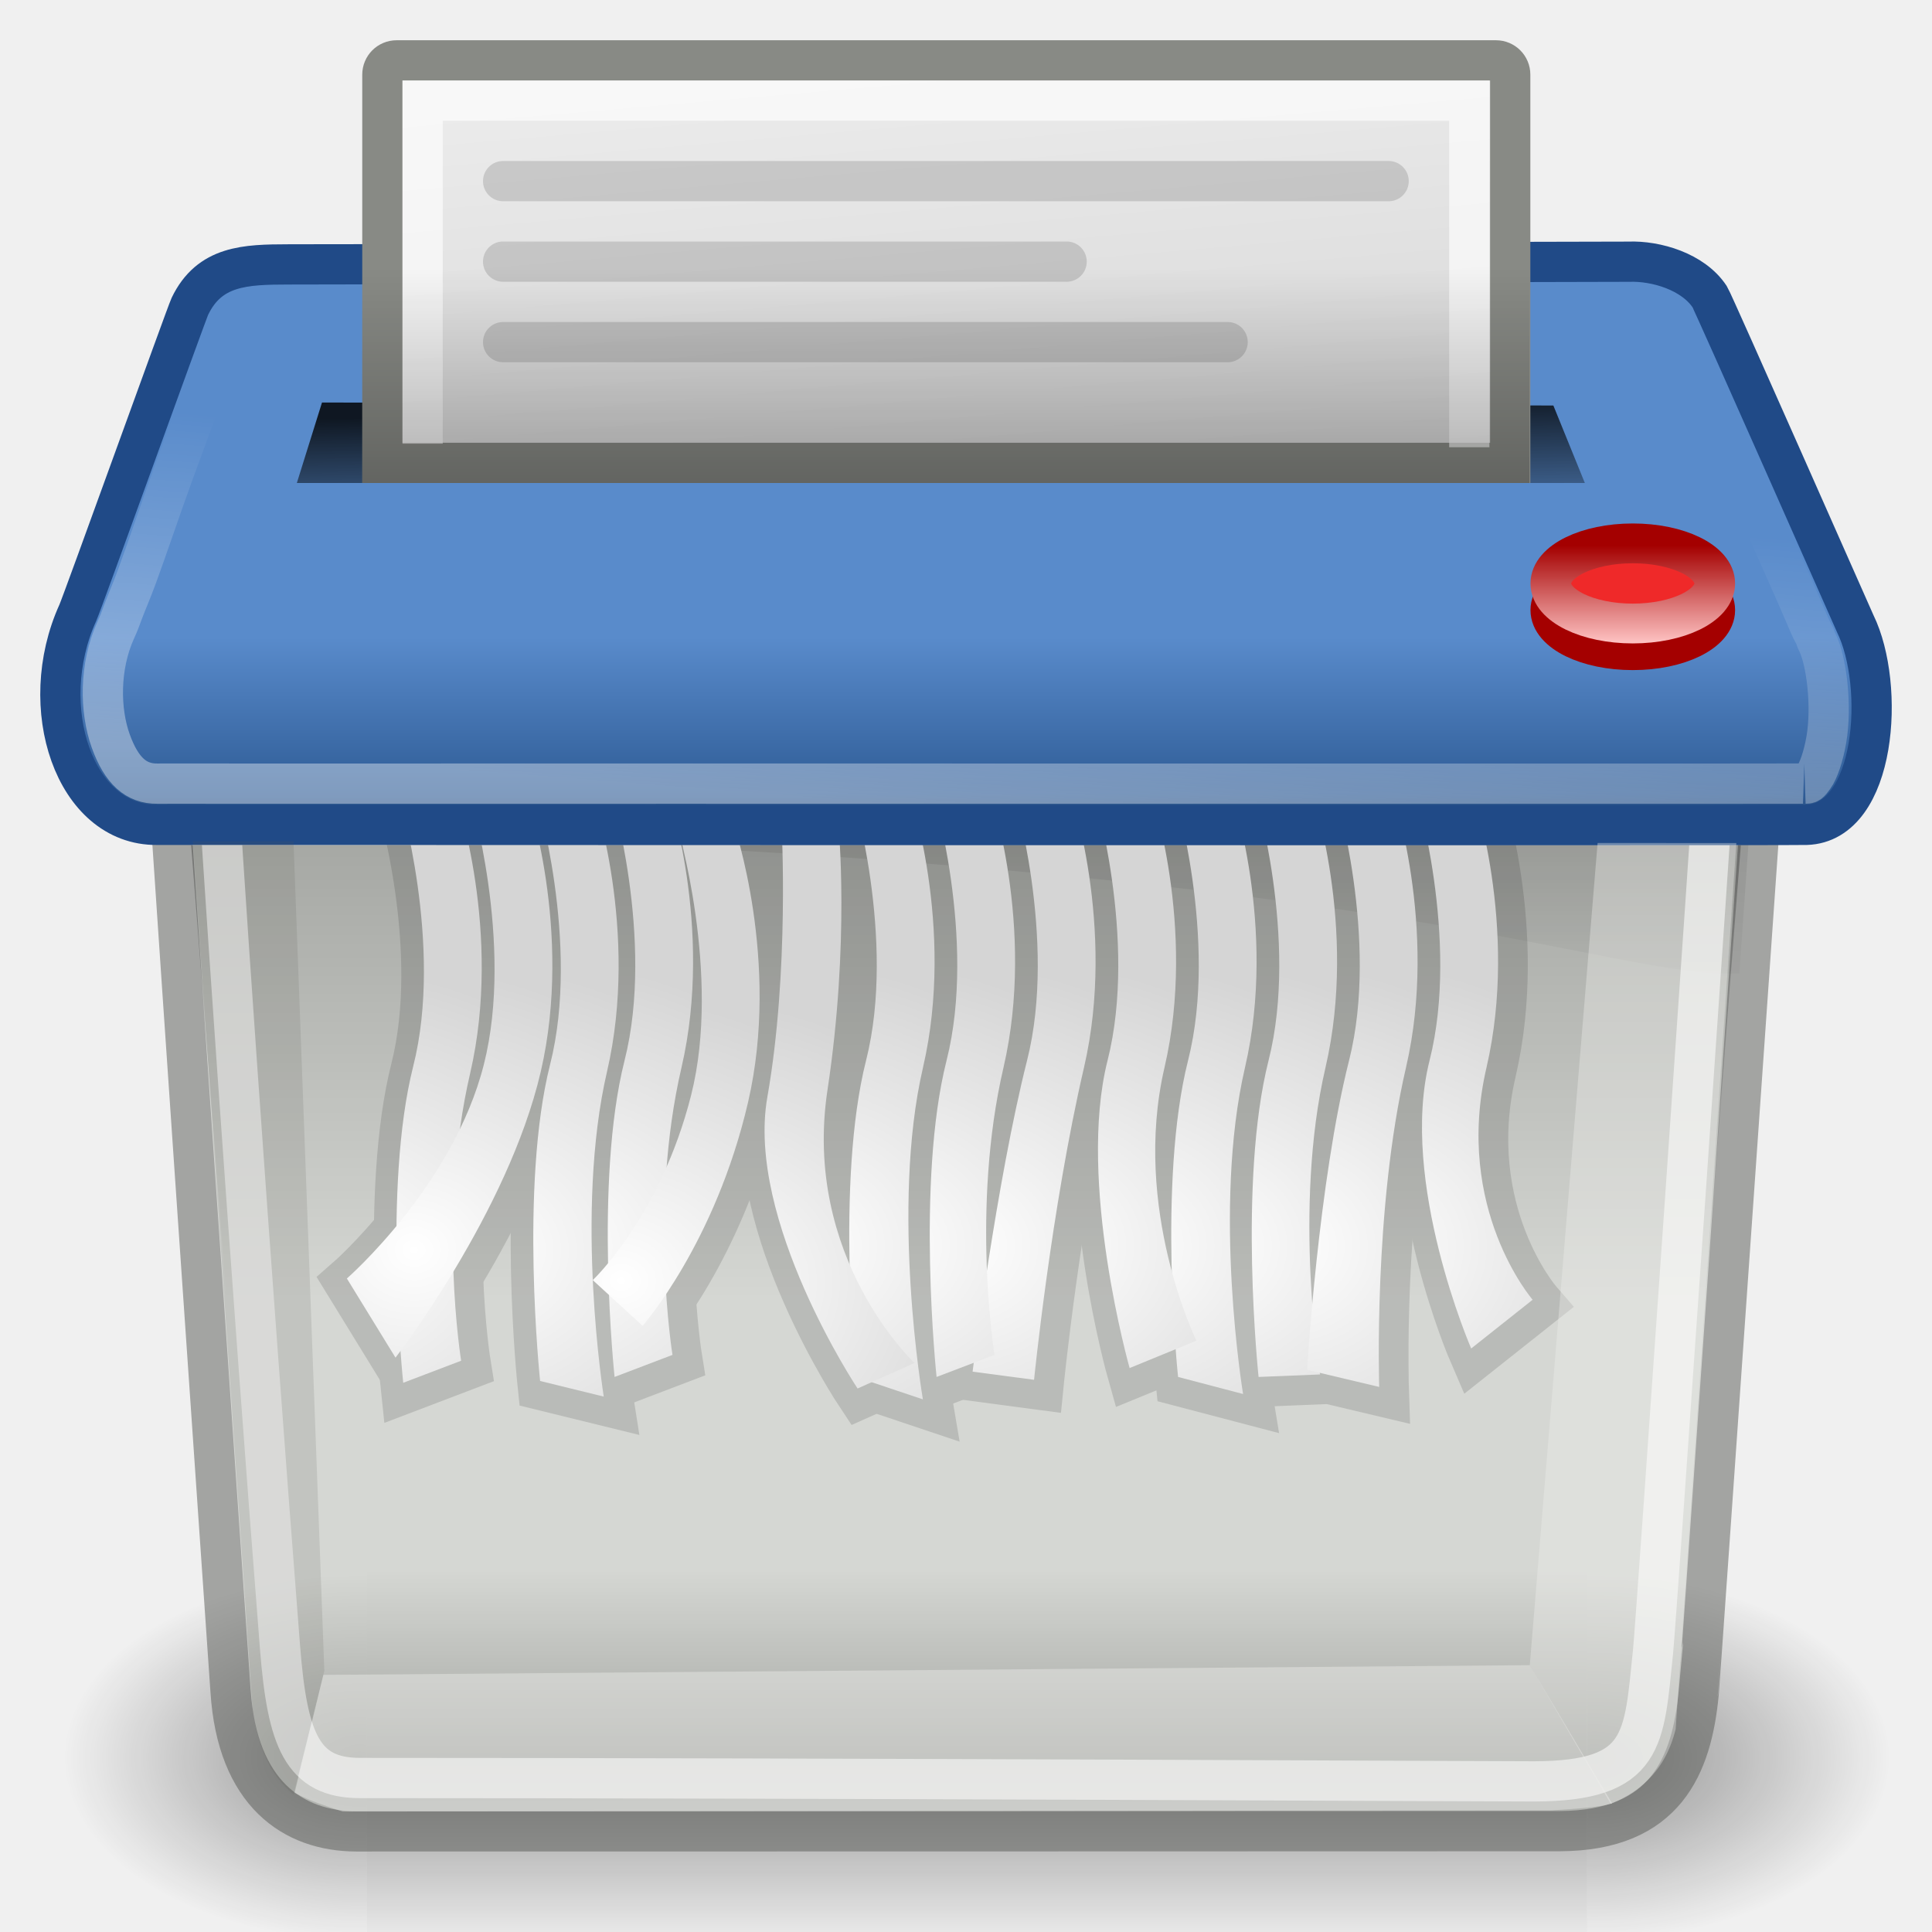
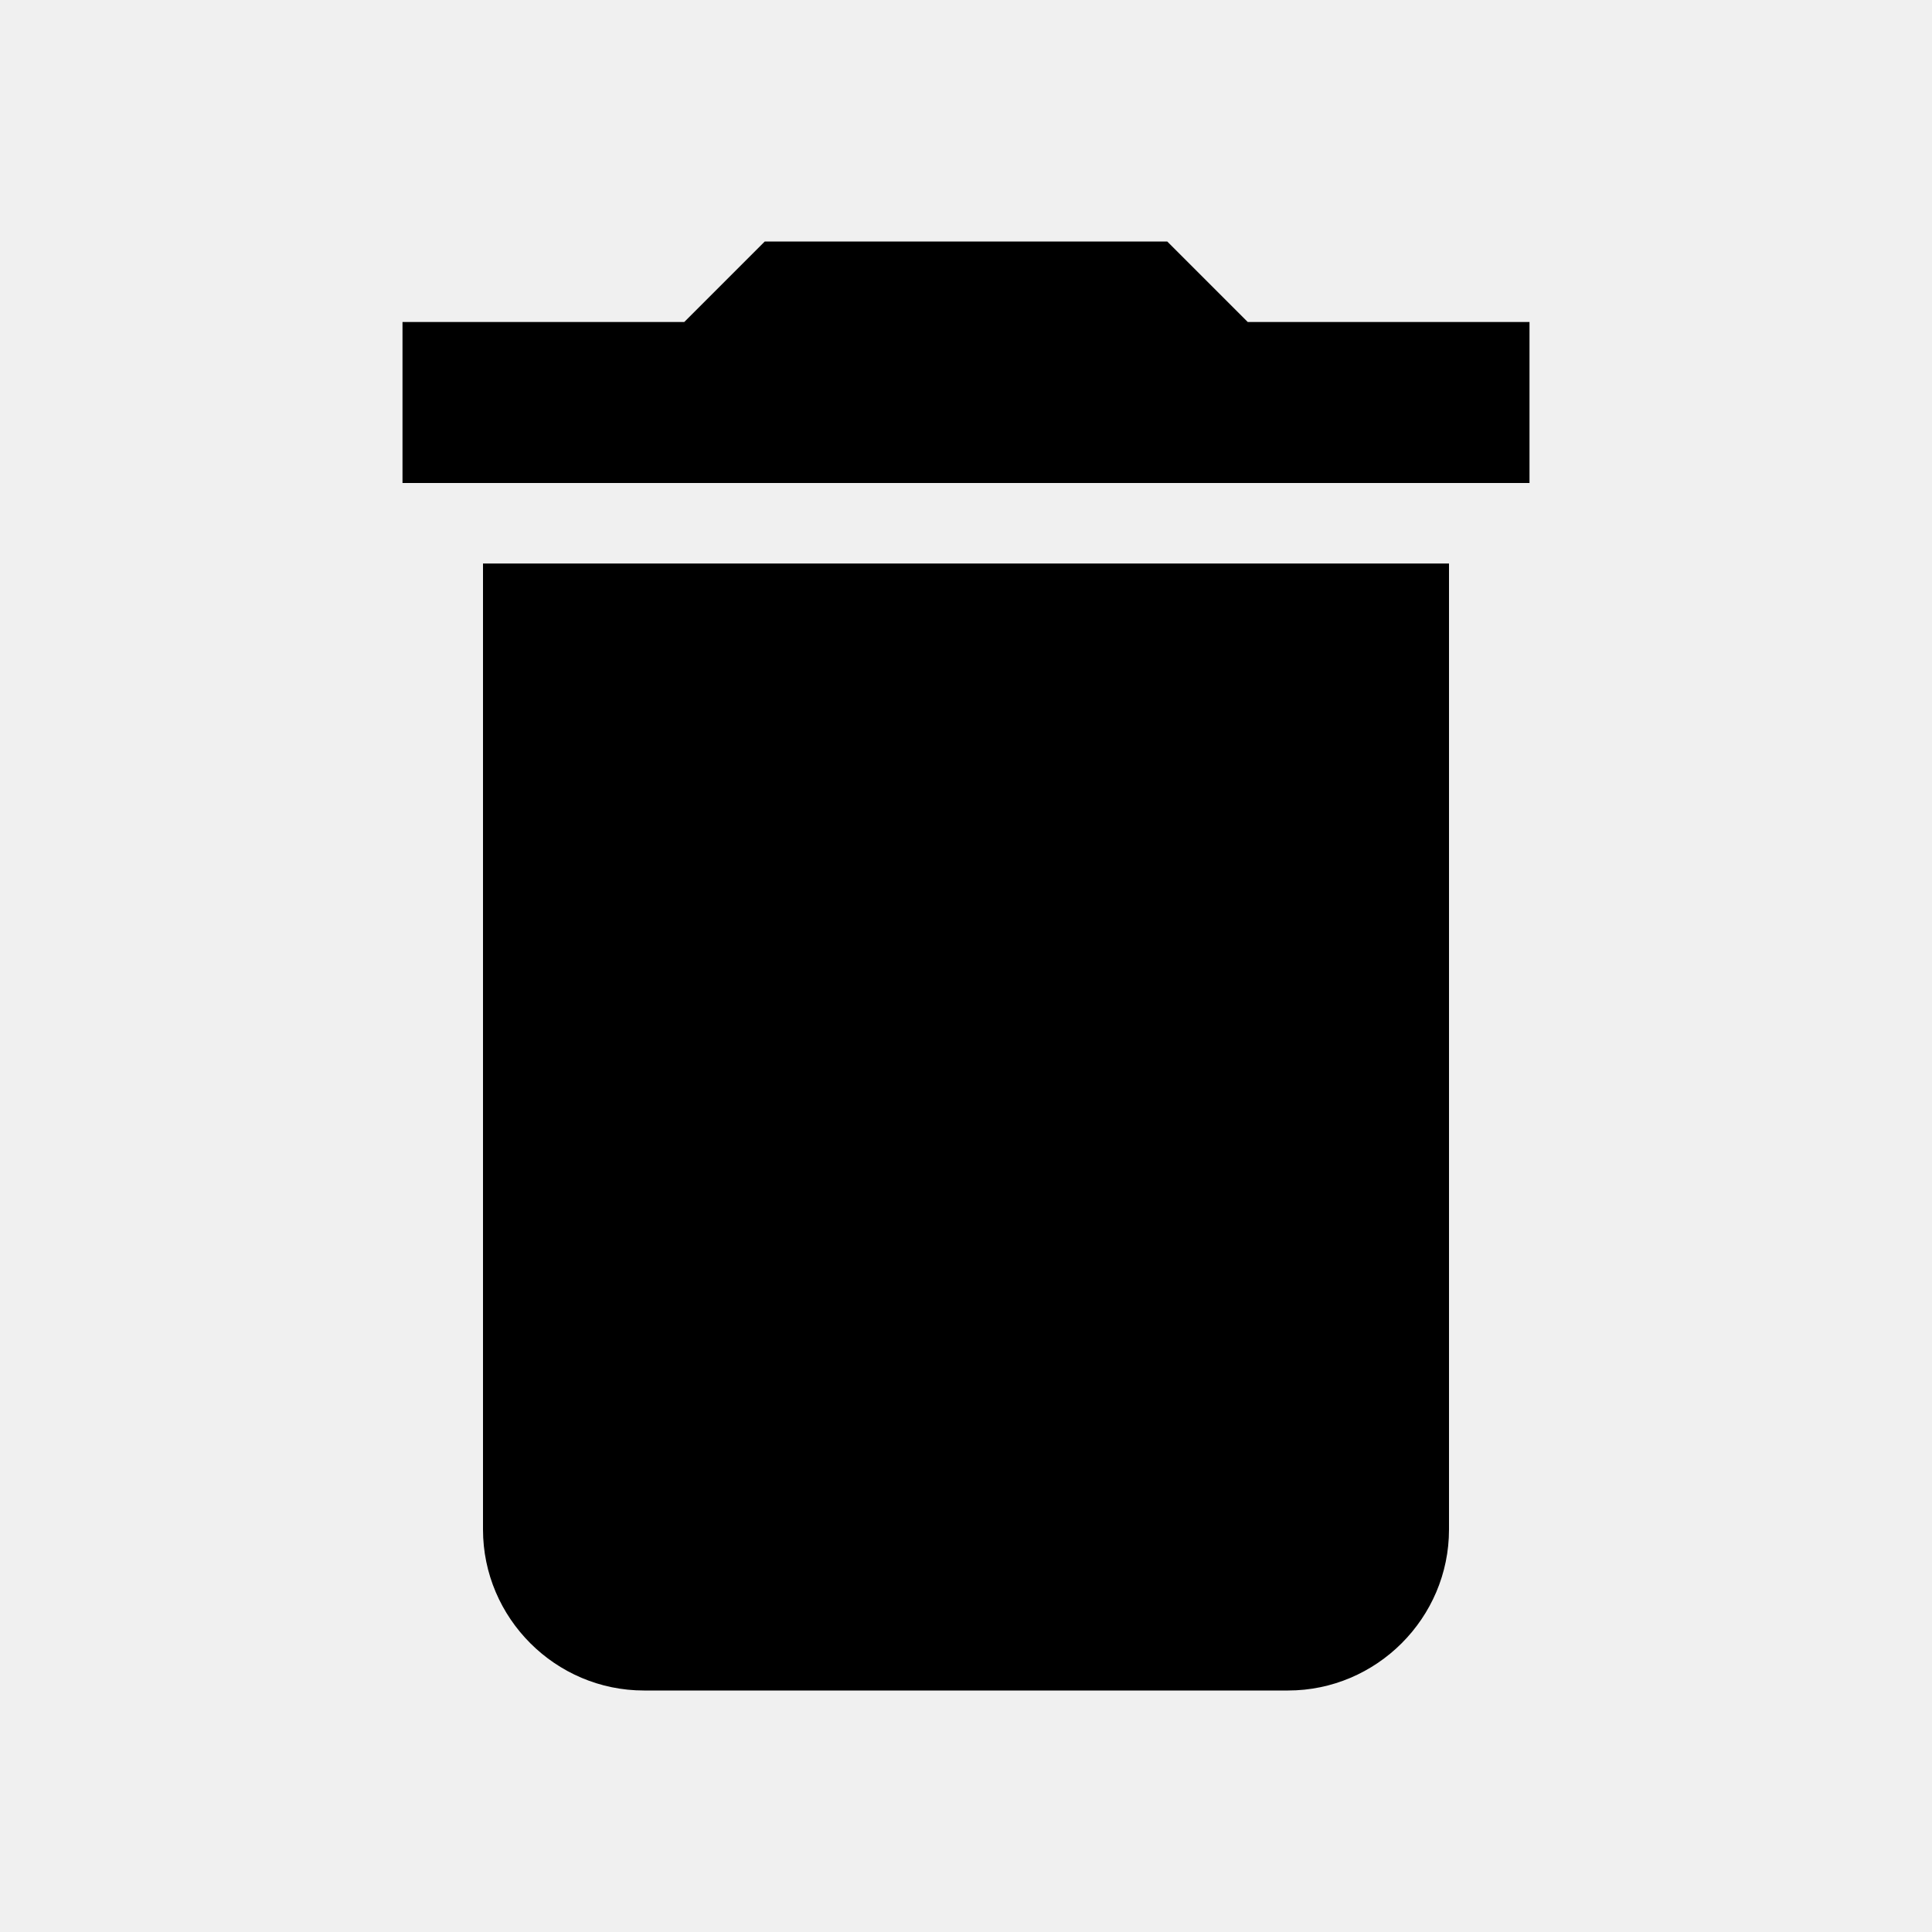
- <svg xmlns="http://www.w3.org/2000/svg" xmlns:xlink="http://www.w3.org/1999/xlink" width="48px" height="48px" viewBox="0 0 48 48" id="svg57">
-   <defs id="defs3">
-     <linearGradient id="linearGradient3241">
-       <stop style="stop-color:white;stop-opacity:1;" offset="0" id="stop3243" />
-       <stop style="stop-color:white;stop-opacity:0;" offset="1" id="stop3245" />
-     </linearGradient>
-     <linearGradient id="linearGradient3229">
-       <stop style="stop-color:#598bcb;stop-opacity:1;" offset="0" id="stop3231" />
-       <stop id="stop3249" offset="0.757" style="stop-color:#2f5c96;stop-opacity:1;" />
-       <stop style="stop-color:#203e65;stop-opacity:1;" offset="1" id="stop3233" />
-     </linearGradient>
-     <linearGradient id="linearGradient3175">
-       <stop style="stop-color:black;stop-opacity:1;" offset="0" id="stop3177" />
-       <stop style="stop-color:black;stop-opacity:0;" offset="1" id="stop3179" />
-     </linearGradient>
-     <linearGradient id="linearGradient3159">
-       <stop style="stop-color:black;stop-opacity:1;" offset="0" id="stop3161" />
-       <stop style="stop-color:black;stop-opacity:0;" offset="1" id="stop3163" />
-     </linearGradient>
-     <linearGradient id="linearGradient3141">
-       <stop style="stop-color:#a40000;stop-opacity:1;" offset="0" id="stop3143" />
-       <stop style="stop-color:#ffc4c4;stop-opacity:1;" offset="1" id="stop3145" />
-     </linearGradient>
-     <linearGradient id="linearGradient3008">
-       <stop style="stop-color:white;stop-opacity:1;" offset="0" id="stop3010" />
-       <stop style="stop-color:#d3d3d3;stop-opacity:1;" offset="1" id="stop3012" />
-     </linearGradient>
-     <linearGradient id="linearGradient2978">
-       <stop style="stop-color:white;stop-opacity:1;" offset="0" id="stop2980" />
-       <stop style="stop-color:#d5d5d5;stop-opacity:1;" offset="1" id="stop2982" />
-     </linearGradient>
-     <linearGradient id="linearGradient2964">
-       <stop style="stop-color:black;stop-opacity:1;" offset="0" id="stop2966" />
-       <stop style="stop-color:black;stop-opacity:0;" offset="1" id="stop2968" />
-     </linearGradient>
-     <radialGradient xlink:href="#linearGradient5060" id="radialGradient6719" gradientUnits="userSpaceOnUse" gradientTransform="matrix(-2.774389,0,0,1.969706,112.7623,-872.8854)" cx="605.714" cy="486.648" fx="605.714" fy="486.648" r="117.143" />
-     <linearGradient id="linearGradient5060">
-       <stop style="stop-color:black;stop-opacity:1;" offset="0" id="stop5062" />
-       <stop style="stop-color:black;stop-opacity:0;" offset="1" id="stop5064" />
-     </linearGradient>
-     <radialGradient xlink:href="#linearGradient5060" id="radialGradient6717" gradientUnits="userSpaceOnUse" gradientTransform="matrix(2.774389,0,0,1.969706,-1891.633,-872.8854)" cx="605.714" cy="486.648" fx="605.714" fy="486.648" r="117.143" />
-     <linearGradient id="linearGradient5048">
-       <stop style="stop-color:black;stop-opacity:0;" offset="0" id="stop5050" />
-       <stop id="stop5056" offset="0.5" style="stop-color:black;stop-opacity:1;" />
-       <stop style="stop-color:black;stop-opacity:0;" offset="1" id="stop5052" />
-     </linearGradient>
-     <linearGradient xlink:href="#linearGradient5048" id="linearGradient6715" gradientUnits="userSpaceOnUse" gradientTransform="matrix(2.774389,0,0,1.969706,-1892.179,-872.8854)" x1="302.857" y1="366.648" x2="302.857" y2="609.505" />
-     <linearGradient id="linearGradient381">
-       <stop id="stop382" offset="0" style="stop-color:#ffffff;stop-opacity:1;" />
-       <stop id="stop383" offset="1" style="stop-color:white;stop-opacity:0.845;" />
-     </linearGradient>
-     <linearGradient id="linearGradient368">
-       <stop style="stop-color:#ffffff;stop-opacity:0.103;" offset="0" id="stop369" />
-       <stop style="stop-color:#ffffff;stop-opacity:0;" offset="1" id="stop372" />
-     </linearGradient>
-     <linearGradient id="linearGradient1065">
-       <stop style="stop-color:#b5c051;stop-opacity:1;" offset="0" id="stop1066" />
-       <stop style="stop-color:#858e3f;stop-opacity:1;" offset="1" id="stop1067" />
-     </linearGradient>
-     <linearGradient id="linearGradient172">
-       <stop id="stop173" offset="0" style="stop-color:#616c08;stop-opacity:1;" />
-       <stop id="stop174" offset="1" style="stop-color:#495106;stop-opacity:1;" />
-     </linearGradient>
-     <linearGradient id="linearGradient161">
-       <stop id="stop162" offset="0" style="stop-color:#575955;stop-opacity:1;" />
-       <stop id="stop163" offset="1" style="stop-color:#7c7e79;stop-opacity:1;" />
-     </linearGradient>
-     <linearGradient id="linearGradient157">
-       <stop id="stop158" offset="0" style="stop-color:#babdb6;stop-opacity:1;" />
-       <stop id="stop159" offset="1" style="stop-color:#f1f5ec;stop-opacity:1;" />
-     </linearGradient>
-     <linearGradient id="linearGradient149">
-       <stop id="stop150" offset="0" style="stop-color:#000000;stop-opacity:1;" />
-       <stop id="stop151" offset="1" style="stop-color:#000000;stop-opacity:0;" />
-     </linearGradient>
-     <linearGradient id="linearGradient1869">
-       <stop style="stop-color:#c9c9c9;stop-opacity:1;" offset="0" id="stop1870" />
-       <stop style="stop-color:#787a7b;stop-opacity:1;" offset="1" id="stop1871" />
-     </linearGradient>
-     <linearGradient gradientUnits="userSpaceOnUse" y2="69.461" x2="7.529" y1="27.377" x1="7.374" gradientTransform="matrix(3.495016,0,0,0.344323,-2.972087,-3.408148e-2)" id="linearGradient152" xlink:href="#linearGradient149" />
-     <linearGradient xlink:href="#linearGradient149" id="linearGradient2058" gradientUnits="userSpaceOnUse" gradientTransform="matrix(3.520411,0,0,0.348016,-3.037918,1.544257)" x1="7.374" y1="27.377" x2="7.529" y2="69.461" />
-     <linearGradient xlink:href="#linearGradient2964" id="linearGradient2970" x1="27.5" y1="14" x2="27.625" y2="18.75" gradientUnits="userSpaceOnUse" gradientTransform="matrix(1,0,0,0.799991,0,-1.199875)" />
-     <radialGradient xlink:href="#linearGradient2978" id="radialGradient2984" cx="9.58" cy="33.588" fx="9.58" fy="33.588" r="2.553" gradientTransform="matrix(3.146715,6.924886e-2,-6.039991e-2,2.744612,-17.82887,-61.79699)" gradientUnits="userSpaceOnUse" />
-     <radialGradient xlink:href="#linearGradient2978" id="radialGradient2988" gradientUnits="userSpaceOnUse" gradientTransform="matrix(3.146715,6.924886e-2,-6.039991e-2,2.744612,-16.18243,-61.79699)" cx="9.58" cy="33.588" fx="9.58" fy="33.588" r="2.553" />
-     <radialGradient xlink:href="#linearGradient2978" id="radialGradient2992" gradientUnits="userSpaceOnUse" gradientTransform="matrix(3.146715,6.924886e-2,-6.039991e-2,2.744612,-14.33255,-61.89699)" cx="9.58" cy="33.588" fx="9.58" fy="33.588" r="2.553" />
-     <radialGradient xlink:href="#linearGradient2978" id="radialGradient2996" gradientUnits="userSpaceOnUse" gradientTransform="matrix(3.146715,6.924886e-2,-6.039991e-2,2.744612,-12.67991,-61.03155)" cx="9.58" cy="33.588" fx="9.58" fy="33.588" r="2.553" />
-     <radialGradient xlink:href="#linearGradient2978" id="radialGradient3000" gradientUnits="userSpaceOnUse" gradientTransform="matrix(3.146715,6.924886e-2,-6.039991e-2,2.744612,-10.78506,-60.99081)" cx="9.58" cy="33.588" fx="9.58" fy="33.588" r="2.553" />
-     <radialGradient xlink:href="#linearGradient2978" id="radialGradient3004" gradientUnits="userSpaceOnUse" gradientTransform="matrix(3.146715,6.924886e-2,-6.039991e-2,2.744612,-19.58362,-61.75172)" cx="9.58" cy="33.588" fx="9.58" fy="33.588" r="2.553" />
-     <linearGradient xlink:href="#linearGradient3008" id="linearGradient3097" gradientUnits="userSpaceOnUse" gradientTransform="matrix(0.984533,0,0,1.203586,0.971903,-2.123191)" x1="26.151" y1="-5.74" x2="27.5" y2="13.352" />
-     <radialGradient xlink:href="#linearGradient2978" id="radialGradient3107" gradientUnits="userSpaceOnUse" gradientTransform="matrix(3.146715,6.924886e-2,-6.039991e-2,2.744612,-8.332562,-61.89699)" cx="9.58" cy="33.588" fx="9.58" fy="33.588" r="2.553" />
-     <radialGradient xlink:href="#linearGradient2978" id="radialGradient3111" gradientUnits="userSpaceOnUse" gradientTransform="matrix(3.146715,6.924886e-2,-6.039991e-2,2.744612,-6.332562,-61.89699)" cx="9.58" cy="33.588" fx="9.58" fy="33.588" r="2.553" />
-     <radialGradient xlink:href="#linearGradient2978" id="radialGradient3115" gradientUnits="userSpaceOnUse" gradientTransform="matrix(3.146715,6.924886e-2,-6.039991e-2,2.744612,-4.332562,-61.89699)" cx="9.58" cy="33.588" fx="9.58" fy="33.588" r="2.553" />
-     <radialGradient xlink:href="#linearGradient2978" id="radialGradient3119" gradientUnits="userSpaceOnUse" gradientTransform="matrix(3.146715,6.924886e-2,-6.039991e-2,2.744612,-2.332562,-61.89699)" cx="9.58" cy="33.588" fx="9.58" fy="33.588" r="2.553" />
-     <radialGradient xlink:href="#linearGradient2978" id="radialGradient3123" gradientUnits="userSpaceOnUse" gradientTransform="matrix(3.146715,6.924886e-2,-6.039991e-2,2.744612,-0.332562,-61.89699)" cx="9.58" cy="33.588" fx="9.58" fy="33.588" r="2.553" />
-     <radialGradient xlink:href="#linearGradient2978" id="radialGradient3127" gradientUnits="userSpaceOnUse" gradientTransform="matrix(3.146715,6.924886e-2,-6.039991e-2,2.744612,1.667438,-61.89699)" cx="9.58" cy="33.588" fx="9.58" fy="33.588" r="2.553" />
-     <radialGradient xlink:href="#linearGradient2978" id="radialGradient3131" gradientUnits="userSpaceOnUse" gradientTransform="matrix(3.146715,6.924886e-2,-6.039991e-2,2.744612,3.667438,-61.89699)" cx="9.58" cy="33.588" fx="9.58" fy="33.588" r="2.553" />
-     <radialGradient xlink:href="#linearGradient2978" id="radialGradient3135" gradientUnits="userSpaceOnUse" gradientTransform="matrix(3.146715,6.924886e-2,-6.039991e-2,2.744612,5.667438,-61.89699)" cx="9.58" cy="33.588" fx="9.58" fy="33.588" r="2.553" />
-     <linearGradient xlink:href="#linearGradient3141" id="linearGradient3147" x1="40.5" y1="13.823" x2="40.5" y2="16.878" gradientUnits="userSpaceOnUse" />
-     <linearGradient xlink:href="#linearGradient3159" id="linearGradient3165" x1="23.5" y1="12" x2="23.5" y2="6.688" gradientUnits="userSpaceOnUse" />
-     <linearGradient xlink:href="#linearGradient3175" id="linearGradient3181" x1="25" y1="21" x2="25" y2="32.25" gradientUnits="userSpaceOnUse" />
-     <linearGradient xlink:href="#linearGradient3229" id="linearGradient3239" gradientUnits="userSpaceOnUse" x1="24" y1="15.837" x2="24" y2="21" />
-     <linearGradient xlink:href="#linearGradient3241" id="linearGradient3247" x1="21.678" y1="19.97" x2="22.334" y2="11.644" gradientUnits="userSpaceOnUse" />
-   </defs>
-   <g id="layer1">
-     <g style="display:inline" transform="matrix(2.262383e-2,0,0,1.966248e-2,44.39519,41.98146)" id="g6707">
-       <rect style="opacity:0.402;color:black;fill:url(#linearGradient6715);fill-opacity:1;fill-rule:nonzero;stroke:none;stroke-width:1;stroke-linecap:round;stroke-linejoin:miter;marker:none;marker-start:none;marker-mid:none;marker-end:none;stroke-miterlimit:4;stroke-dasharray:none;stroke-dashoffset:0;stroke-opacity:1;visibility:visible;display:inline;overflow:visible" id="rect6709" width="1339.633" height="478.357" x="-1559.252" y="-150.697" />
-       <path style="opacity:0.402;color:black;fill:url(#radialGradient6717);fill-opacity:1;fill-rule:nonzero;stroke:none;stroke-width:1;stroke-linecap:round;stroke-linejoin:miter;marker:none;marker-start:none;marker-mid:none;marker-end:none;stroke-miterlimit:4;stroke-dasharray:none;stroke-dashoffset:0;stroke-opacity:1;visibility:visible;display:inline;overflow:visible" d="M -219.619,-150.68 C -219.619,-150.68 -219.619,327.65 -219.619,327.65 C -76.745,328.551 125.781,220.481 125.781,88.454 C 125.781,-43.572 -33.655,-150.68 -219.619,-150.68 z " id="path6711" />
-       <path id="path6713" d="M -1559.252,-150.68 C -1559.252,-150.68 -1559.252,327.65 -1559.252,327.65 C -1702.127,328.551 -1904.652,220.481 -1904.652,88.454 C -1904.652,-43.572 -1745.216,-150.68 -1559.252,-150.68 z " style="opacity:0.402;color:black;fill:url(#radialGradient6719);fill-opacity:1;fill-rule:nonzero;stroke:none;stroke-width:1;stroke-linecap:round;stroke-linejoin:miter;marker:none;marker-start:none;marker-mid:none;marker-end:none;stroke-miterlimit:4;stroke-dasharray:none;stroke-dashoffset:0;stroke-opacity:1;visibility:visible;display:inline;overflow:visible" />
-     </g>
-     <path style="opacity:0.387;color:black;fill:url(#linearGradient3181);fill-opacity:1.0;fill-rule:nonzero;stroke:none;stroke-width:0.4;stroke-linecap:butt;stroke-linejoin:miter;marker:none;marker-start:none;marker-mid:none;marker-end:none;stroke-miterlimit:4;stroke-dasharray:none;stroke-dashoffset:0;stroke-opacity:1;visibility:visible;display:inline;overflow:visible" d="M 4.75,21 L 43.25,21 L 42.375,32.25 L 5.625,32.25 L 4.75,21 z " id="path3173" />
-     <path style="fill:#babdb6;fill-opacity:1;fill-rule:evenodd;stroke:#555753;stroke-width:1;stroke-linecap:butt;stroke-linejoin:miter;stroke-miterlimit:4;stroke-dasharray:none;stroke-opacity:1;opacity:0.5" d="M 4.001,16.5 C 3.957,16.465 5.728,42.006 5.728,42.013 C 5.894,44.564 7.289,45.496 8.85,45.5 C 8.906,45.5 38.134,45.497 38.757,45.494 C 41.385,45.483 42.029,43.859 42.202,42.086 C 42.216,42.051 43.986,16.535 44,16.5 C 30.667,16.5 17.334,16.5 4.001,16.5 z " id="path1751" />
-     <path style="opacity:0.237;color:black;fill:url(#linearGradient2058);fill-opacity:1;fill-rule:nonzero;stroke:none;stroke-width:0;stroke-linecap:butt;stroke-linejoin:miter;marker:none;marker-start:none;marker-mid:none;marker-end:none;stroke-miterlimit:4;stroke-dashoffset:0;stroke-opacity:1;visibility:visible;display:block" d="M 43.458,20.713 L 7.208,20.689 C 34.519,21.327 39.885,24.337 43.214,24.184 L 43.458,20.713 z " id="path1893" />
-     <g id="g3199" style="opacity:0.129;fill:black;fill-opacity:1;stroke:black;stroke-width:1.3;stroke-miterlimit:4;stroke-dasharray:none;stroke-opacity:1" transform="translate(8.838865e-2,8.838865e-2)">
-       <path id="path3201" d="M 29.163,19.614 C 29.163,19.614 30.279,23.335 29.517,26.348 C 28.755,29.361 29.269,34.21 29.269,34.21 L 30.884,34.634 C 30.884,34.634 30.117,30.029 30.931,26.525 C 31.745,23.021 30.578,19.615 30.578,19.615 L 29.163,19.614 z " style="opacity:1;color:black;fill:black;fill-opacity:1;fill-rule:evenodd;stroke:black;stroke-width:1.3;stroke-linecap:butt;stroke-linejoin:miter;marker:none;marker-start:none;marker-mid:none;marker-end:none;stroke-miterlimit:4;stroke-dasharray:none;stroke-dashoffset:0;stroke-opacity:1;visibility:visible;display:inline;overflow:visible" />
-       <path id="path3203" d="M 9.912,19.759 C 9.912,19.759 11.028,23.481 10.266,26.493 C 9.504,29.506 10.018,34.355 10.018,34.355 L 11.457,33.807 C 11.457,33.807 10.866,30.174 11.68,26.67 C 12.494,23.166 11.327,19.76 11.327,19.76 L 9.912,19.759 z " style="opacity:1;color:black;fill:black;fill-opacity:1;fill-rule:evenodd;stroke:black;stroke-width:1.3;stroke-linecap:butt;stroke-linejoin:miter;marker:none;marker-start:none;marker-mid:none;marker-end:none;stroke-miterlimit:4;stroke-dasharray:none;stroke-dashoffset:0;stroke-opacity:1;visibility:visible;display:inline;overflow:visible" />
-       <path style="opacity:1;color:black;fill:black;fill-opacity:1;fill-rule:evenodd;stroke:black;stroke-width:1.3;stroke-linecap:butt;stroke-linejoin:miter;marker:none;marker-start:none;marker-mid:none;marker-end:none;stroke-miterlimit:4;stroke-dasharray:none;stroke-dashoffset:0;stroke-opacity:1;visibility:visible;display:inline;overflow:visible" d="M 11.667,19.714 C 11.667,19.714 12.783,23.435 12.021,26.448 C 11.258,29.461 8.618,31.764 8.618,31.764 L 9.826,33.73 C 9.826,33.73 12.621,30.129 13.435,26.625 C 14.249,23.121 13.081,19.715 13.081,19.715 L 11.667,19.714 z " id="path3205" />
-       <path id="path3207" d="M 21.163,19.614 C 21.163,19.614 22.279,23.335 21.517,26.348 C 20.755,29.361 21.269,34.21 21.269,34.21 L 22.929,34.767 C 22.929,34.767 22.117,30.029 22.931,26.525 C 23.745,23.021 22.578,19.615 22.578,19.615 L 21.163,19.614 z " style="opacity:1;color:black;fill:black;fill-opacity:1;fill-rule:evenodd;stroke:black;stroke-width:1.3;stroke-linecap:butt;stroke-linejoin:miter;marker:none;marker-start:none;marker-mid:none;marker-end:none;stroke-miterlimit:4;stroke-dasharray:none;stroke-dashoffset:0;stroke-opacity:1;visibility:visible;display:inline;overflow:visible" />
-       <path style="opacity:1;color:black;fill:black;fill-opacity:1;fill-rule:evenodd;stroke:black;stroke-width:1.3;stroke-linecap:butt;stroke-linejoin:miter;marker:none;marker-start:none;marker-mid:none;marker-end:none;stroke-miterlimit:4;stroke-dasharray:none;stroke-dashoffset:0;stroke-opacity:1;visibility:visible;display:inline;overflow:visible" d="M 35.163,19.614 C 35.163,19.614 36.279,23.335 35.517,26.348 C 34.755,29.361 36.551,33.503 36.551,33.503 L 38.078,32.292 C 38.078,32.292 36.117,30.029 36.931,26.525 C 37.745,23.021 36.578,19.615 36.578,19.615 L 35.163,19.614 z " id="path3209" />
-       <path style="opacity:1;color:black;fill:black;fill-opacity:1;fill-rule:evenodd;stroke:black;stroke-width:1.3;stroke-linecap:butt;stroke-linejoin:miter;marker:none;marker-start:none;marker-mid:none;marker-end:none;stroke-miterlimit:4;stroke-dasharray:none;stroke-dashoffset:0;stroke-opacity:1;visibility:visible;display:inline;overflow:visible" d="M 31.163,19.614 C 31.163,19.614 32.279,23.335 31.517,26.348 C 30.755,29.361 31.269,34.21 31.269,34.21 L 32.796,34.148 C 32.796,34.148 32.117,30.029 32.931,26.525 C 33.745,23.021 32.578,19.615 32.578,19.615 L 31.163,19.614 z " id="path3211" />
-       <path id="path3213" d="M 33.163,19.614 C 33.163,19.614 34.279,23.335 33.517,26.348 C 32.755,29.361 32.474,34.033 32.474,34.033 L 34.266,34.458 C 34.266,34.458 34.117,30.029 34.931,26.525 C 35.745,23.021 34.578,19.615 34.578,19.615 L 33.163,19.614 z " style="opacity:1;color:black;fill:black;fill-opacity:1;fill-rule:evenodd;stroke:black;stroke-width:1.3;stroke-linecap:butt;stroke-linejoin:miter;marker:none;marker-start:none;marker-mid:none;marker-end:none;stroke-miterlimit:4;stroke-dasharray:none;stroke-dashoffset:0;stroke-opacity:1;visibility:visible;display:inline;overflow:visible" />
-       <path style="opacity:1;color:black;fill:black;fill-opacity:1;fill-rule:evenodd;stroke:black;stroke-width:1.3;stroke-linecap:butt;stroke-linejoin:miter;marker:none;marker-start:none;marker-mid:none;marker-end:none;stroke-miterlimit:4;stroke-dasharray:none;stroke-dashoffset:0;stroke-opacity:1;visibility:visible;display:inline;overflow:visible" d="M 27.163,19.614 C 27.163,19.614 28.279,23.335 27.517,26.348 C 26.755,29.361 28.065,33.989 28.065,33.989 L 29.724,33.309 C 29.724,33.309 28.117,30.029 28.931,26.525 C 29.745,23.021 28.578,19.615 28.578,19.615 L 27.163,19.614 z " id="path3215" />
-       <path id="path3217" d="M 25.163,19.614 C 25.163,19.614 26.279,23.335 25.517,26.348 C 24.755,29.361 24.164,34.078 24.164,34.078 L 25.691,34.281 C 25.691,34.281 26.117,30.029 26.931,26.525 C 27.745,23.021 26.578,19.615 26.578,19.615 L 25.163,19.614 z " style="opacity:1;color:black;fill:black;fill-opacity:1;fill-rule:evenodd;stroke:black;stroke-width:1.3;stroke-linecap:butt;stroke-linejoin:miter;marker:none;marker-start:none;marker-mid:none;marker-end:none;stroke-miterlimit:4;stroke-dasharray:none;stroke-dashoffset:0;stroke-opacity:1;visibility:visible;display:inline;overflow:visible" />
-       <path style="opacity:1;color:black;fill:black;fill-opacity:1;fill-rule:evenodd;stroke:black;stroke-width:1.3;stroke-linecap:butt;stroke-linejoin:miter;marker:none;marker-start:none;marker-mid:none;marker-end:none;stroke-miterlimit:4;stroke-dasharray:none;stroke-dashoffset:0;stroke-opacity:1;visibility:visible;display:inline;overflow:visible" d="M 23.163,19.614 C 23.163,19.614 24.279,23.335 23.517,26.348 C 22.755,29.361 23.269,34.21 23.269,34.21 L 24.708,33.662 C 24.708,33.662 24.117,30.029 24.931,26.525 C 25.745,23.021 24.578,19.615 24.578,19.615 L 23.163,19.614 z " id="path3219" />
-       <path id="path3221" d="M 13.314,19.714 C 13.314,19.714 14.43,23.435 13.667,26.448 C 12.905,29.461 13.419,34.31 13.419,34.31 L 15,34.698 C 15,34.698 14.268,30.129 15.081,26.625 C 15.895,23.121 14.728,19.715 14.728,19.715 L 13.314,19.714 z " style="opacity:1;color:black;fill:black;fill-opacity:1;fill-rule:evenodd;stroke:black;stroke-width:1.3;stroke-linecap:butt;stroke-linejoin:miter;marker:none;marker-start:none;marker-mid:none;marker-end:none;stroke-miterlimit:4;stroke-dasharray:none;stroke-dashoffset:0;stroke-opacity:1;visibility:visible;display:inline;overflow:visible" />
-       <path style="opacity:1;color:black;fill:black;fill-opacity:1;fill-rule:evenodd;stroke:black;stroke-width:1.3;stroke-linecap:butt;stroke-linejoin:miter;marker:none;marker-start:none;marker-mid:none;marker-end:none;stroke-miterlimit:4;stroke-dasharray:none;stroke-dashoffset:0;stroke-opacity:1;visibility:visible;display:inline;overflow:visible" d="M 19.418,20.52 C 19.418,20.52 19.616,24.13 19.065,27.254 C 18.525,30.315 21.306,34.497 21.306,34.497 L 22.721,33.864 C 22.721,33.864 19.927,31.249 20.559,27.079 C 21.116,23.399 20.832,20.521 20.832,20.521 L 19.418,20.52 z " id="path3223" />
-       <path style="opacity:1;color:black;fill:black;fill-opacity:1;fill-rule:evenodd;stroke:black;stroke-width:1.3;stroke-linecap:butt;stroke-linejoin:miter;marker:none;marker-start:none;marker-mid:none;marker-end:none;stroke-miterlimit:4;stroke-dasharray:none;stroke-dashoffset:0;stroke-opacity:1;visibility:visible;display:inline;overflow:visible" d="M 15.163,19.614 C 15.163,19.614 16.279,23.335 15.517,26.348 C 14.755,29.361 15.269,34.21 15.269,34.21 L 16.708,33.662 C 16.708,33.662 16.117,30.029 16.931,26.525 C 17.745,23.021 16.578,19.615 16.578,19.615 L 15.163,19.614 z " id="path3225" />
-       <path id="path3227" d="M 16.816,20.48 C 16.816,20.48 17.932,24.201 17.17,27.213 C 16.407,30.226 14.727,31.804 14.727,31.804 L 15.965,32.94 C 15.965,32.94 17.77,30.894 18.584,27.39 C 19.398,23.886 18.23,20.48 18.23,20.48 L 16.816,20.48 z " style="opacity:1;color:black;fill:black;fill-opacity:1;fill-rule:evenodd;stroke:black;stroke-width:1.3;stroke-linecap:butt;stroke-linejoin:miter;marker:none;marker-start:none;marker-mid:none;marker-end:none;stroke-miterlimit:4;stroke-dasharray:none;stroke-dashoffset:0;stroke-opacity:1;visibility:visible;display:inline;overflow:visible" />
-     </g>
-     <g id="g3183">
-       <path style="opacity:1;color:black;fill:url(#radialGradient3123);fill-opacity:1;fill-rule:evenodd;stroke:none;stroke-width:0.4;stroke-linecap:butt;stroke-linejoin:miter;marker:none;marker-start:none;marker-mid:none;marker-end:none;stroke-miterlimit:4;stroke-dasharray:none;stroke-dashoffset:0;stroke-opacity:1;visibility:visible;display:inline;overflow:visible" d="M 29.163,19.614 C 29.163,19.614 30.279,23.335 29.517,26.348 C 28.755,29.361 29.269,34.21 29.269,34.21 L 30.884,34.634 C 30.884,34.634 30.117,30.029 30.931,26.525 C 31.745,23.021 30.578,19.615 30.578,19.615 L 29.163,19.614 z " id="path3121" />
-       <path style="opacity:1;color:black;fill:url(#radialGradient3004);fill-opacity:1;fill-rule:evenodd;stroke:none;stroke-width:0.4;stroke-linecap:butt;stroke-linejoin:miter;marker:none;marker-start:none;marker-mid:none;marker-end:none;stroke-miterlimit:4;stroke-dasharray:none;stroke-dashoffset:0;stroke-opacity:1;visibility:visible;display:inline;overflow:visible" d="M 9.912,19.759 C 9.912,19.759 11.028,23.481 10.266,26.493 C 9.504,29.506 10.018,34.355 10.018,34.355 L 11.457,33.807 C 11.457,33.807 10.866,30.174 11.68,26.67 C 12.494,23.166 11.327,19.76 11.327,19.76 L 9.912,19.759 z " id="path3002" />
-       <path id="path2976" d="M 11.667,19.714 C 11.667,19.714 12.783,23.435 12.021,26.448 C 11.258,29.461 8.618,31.764 8.618,31.764 L 9.826,33.73 C 9.826,33.73 12.621,30.129 13.435,26.625 C 14.249,23.121 13.081,19.715 13.081,19.715 L 11.667,19.714 z " style="opacity:1;color:black;fill:url(#radialGradient2984);fill-opacity:1;fill-rule:evenodd;stroke:none;stroke-width:0.4;stroke-linecap:butt;stroke-linejoin:miter;marker:none;marker-start:none;marker-mid:none;marker-end:none;stroke-miterlimit:4;stroke-dasharray:none;stroke-dashoffset:0;stroke-opacity:1;visibility:visible;display:inline;overflow:visible" />
-       <path style="opacity:1;color:black;fill:url(#radialGradient3107);fill-opacity:1;fill-rule:evenodd;stroke:none;stroke-width:0.4;stroke-linecap:butt;stroke-linejoin:miter;marker:none;marker-start:none;marker-mid:none;marker-end:none;stroke-miterlimit:4;stroke-dasharray:none;stroke-dashoffset:0;stroke-opacity:1;visibility:visible;display:inline;overflow:visible" d="M 21.163,19.614 C 21.163,19.614 22.279,23.335 21.517,26.348 C 20.755,29.361 21.269,34.21 21.269,34.21 L 22.929,34.767 C 22.929,34.767 22.117,30.029 22.931,26.525 C 23.745,23.021 22.578,19.615 22.578,19.615 L 21.163,19.614 z " id="path3105" />
-       <path id="path3133" d="M 35.163,19.614 C 35.163,19.614 36.279,23.335 35.517,26.348 C 34.755,29.361 36.551,33.503 36.551,33.503 L 38.078,32.292 C 38.078,32.292 36.117,30.029 36.931,26.525 C 37.745,23.021 36.578,19.615 36.578,19.615 L 35.163,19.614 z " style="opacity:1;color:black;fill:url(#radialGradient3135);fill-opacity:1;fill-rule:evenodd;stroke:none;stroke-width:0.4;stroke-linecap:butt;stroke-linejoin:miter;marker:none;marker-start:none;marker-mid:none;marker-end:none;stroke-miterlimit:4;stroke-dasharray:none;stroke-dashoffset:0;stroke-opacity:1;visibility:visible;display:inline;overflow:visible" />
-       <path id="path3125" d="M 31.163,19.614 C 31.163,19.614 32.279,23.335 31.517,26.348 C 30.755,29.361 31.269,34.21 31.269,34.21 L 32.796,34.148 C 32.796,34.148 32.117,30.029 32.931,26.525 C 33.745,23.021 32.578,19.615 32.578,19.615 L 31.163,19.614 z " style="opacity:1;color:black;fill:url(#radialGradient3127);fill-opacity:1;fill-rule:evenodd;stroke:none;stroke-width:0.4;stroke-linecap:butt;stroke-linejoin:miter;marker:none;marker-start:none;marker-mid:none;marker-end:none;stroke-miterlimit:4;stroke-dasharray:none;stroke-dashoffset:0;stroke-opacity:1;visibility:visible;display:inline;overflow:visible" />
-       <path style="opacity:1;color:black;fill:url(#radialGradient3131);fill-opacity:1;fill-rule:evenodd;stroke:none;stroke-width:0.4;stroke-linecap:butt;stroke-linejoin:miter;marker:none;marker-start:none;marker-mid:none;marker-end:none;stroke-miterlimit:4;stroke-dasharray:none;stroke-dashoffset:0;stroke-opacity:1;visibility:visible;display:inline;overflow:visible" d="M 33.163,19.614 C 33.163,19.614 34.279,23.335 33.517,26.348 C 32.755,29.361 32.474,34.033 32.474,34.033 L 34.266,34.458 C 34.266,34.458 34.117,30.029 34.931,26.525 C 35.745,23.021 34.578,19.615 34.578,19.615 L 33.163,19.614 z " id="path3129" />
-       <path id="path3117" d="M 27.163,19.614 C 27.163,19.614 28.279,23.335 27.517,26.348 C 26.755,29.361 28.065,33.989 28.065,33.989 L 29.724,33.309 C 29.724,33.309 28.117,30.029 28.931,26.525 C 29.745,23.021 28.578,19.615 28.578,19.615 L 27.163,19.614 z " style="opacity:1;color:black;fill:url(#radialGradient3119);fill-opacity:1;fill-rule:evenodd;stroke:none;stroke-width:0.4;stroke-linecap:butt;stroke-linejoin:miter;marker:none;marker-start:none;marker-mid:none;marker-end:none;stroke-miterlimit:4;stroke-dasharray:none;stroke-dashoffset:0;stroke-opacity:1;visibility:visible;display:inline;overflow:visible" />
-       <path style="opacity:1;color:black;fill:url(#radialGradient3115);fill-opacity:1;fill-rule:evenodd;stroke:none;stroke-width:0.4;stroke-linecap:butt;stroke-linejoin:miter;marker:none;marker-start:none;marker-mid:none;marker-end:none;stroke-miterlimit:4;stroke-dasharray:none;stroke-dashoffset:0;stroke-opacity:1;visibility:visible;display:inline;overflow:visible" d="M 25.163,19.614 C 25.163,19.614 26.279,23.335 25.517,26.348 C 24.755,29.361 24.164,34.078 24.164,34.078 L 25.691,34.281 C 25.691,34.281 26.117,30.029 26.931,26.525 C 27.745,23.021 26.578,19.615 26.578,19.615 L 25.163,19.614 z " id="path3113" />
-       <path id="path3109" d="M 23.163,19.614 C 23.163,19.614 24.279,23.335 23.517,26.348 C 22.755,29.361 23.269,34.21 23.269,34.21 L 24.708,33.662 C 24.708,33.662 24.117,30.029 24.931,26.525 C 25.745,23.021 24.578,19.615 24.578,19.615 L 23.163,19.614 z " style="opacity:1;color:black;fill:url(#radialGradient3111);fill-opacity:1;fill-rule:evenodd;stroke:none;stroke-width:0.4;stroke-linecap:butt;stroke-linejoin:miter;marker:none;marker-start:none;marker-mid:none;marker-end:none;stroke-miterlimit:4;stroke-dasharray:none;stroke-dashoffset:0;stroke-opacity:1;visibility:visible;display:inline;overflow:visible" />
-       <path style="opacity:1;color:black;fill:url(#radialGradient2988);fill-opacity:1;fill-rule:evenodd;stroke:none;stroke-width:0.4;stroke-linecap:butt;stroke-linejoin:miter;marker:none;marker-start:none;marker-mid:none;marker-end:none;stroke-miterlimit:4;stroke-dasharray:none;stroke-dashoffset:0;stroke-opacity:1;visibility:visible;display:inline;overflow:visible" d="M 13.314,19.714 C 13.314,19.714 14.43,23.435 13.667,26.448 C 12.905,29.461 13.419,34.31 13.419,34.31 L 15,34.698 C 15,34.698 14.268,30.129 15.081,26.625 C 15.895,23.121 14.728,19.715 14.728,19.715 L 13.314,19.714 z " id="path2986" />
-       <path id="path2998" d="M 19.418,20.52 C 19.418,20.52 19.616,24.13 19.065,27.254 C 18.525,30.315 21.306,34.497 21.306,34.497 L 22.721,33.864 C 22.721,33.864 19.927,31.249 20.559,27.079 C 21.116,23.399 20.832,20.521 20.832,20.521 L 19.418,20.52 z " style="opacity:1;color:black;fill:url(#radialGradient3000);fill-opacity:1;fill-rule:evenodd;stroke:none;stroke-width:0.4;stroke-linecap:butt;stroke-linejoin:miter;marker:none;marker-start:none;marker-mid:none;marker-end:none;stroke-miterlimit:4;stroke-dasharray:none;stroke-dashoffset:0;stroke-opacity:1;visibility:visible;display:inline;overflow:visible" />
-       <path id="path2990" d="M 15.163,19.614 C 15.163,19.614 16.279,23.335 15.517,26.348 C 14.755,29.361 15.269,34.21 15.269,34.21 L 16.708,33.662 C 16.708,33.662 16.117,30.029 16.931,26.525 C 17.745,23.021 16.578,19.615 16.578,19.615 L 15.163,19.614 z " style="opacity:1;color:black;fill:url(#radialGradient2992);fill-opacity:1;fill-rule:evenodd;stroke:none;stroke-width:0.4;stroke-linecap:butt;stroke-linejoin:miter;marker:none;marker-start:none;marker-mid:none;marker-end:none;stroke-miterlimit:4;stroke-dasharray:none;stroke-dashoffset:0;stroke-opacity:1;visibility:visible;display:inline;overflow:visible" />
-       <path style="opacity:1;color:black;fill:url(#radialGradient2996);fill-opacity:1;fill-rule:evenodd;stroke:none;stroke-width:0.4;stroke-linecap:butt;stroke-linejoin:miter;marker:none;marker-start:none;marker-mid:none;marker-end:none;stroke-miterlimit:4;stroke-dasharray:none;stroke-dashoffset:0;stroke-opacity:1;visibility:visible;display:inline;overflow:visible" d="M 16.816,20.48 C 16.816,20.48 17.932,24.201 17.17,27.213 C 16.407,30.226 14.727,31.804 14.727,31.804 L 15.965,32.94 C 15.965,32.94 17.77,30.894 18.584,27.39 C 19.398,23.886 18.23,20.48 18.23,20.48 L 16.816,20.48 z " id="path2994" />
-     </g>
-     <path style="fill:none;fill-opacity:1;fill-rule:evenodd;stroke:white;stroke-width:1;stroke-linecap:butt;stroke-linejoin:miter;stroke-miterlimit:4;stroke-dasharray:none;stroke-opacity:1;opacity:0.629" d="M 5.415,19.122 C 5.363,19.121 6.251,31.939 6.957,40.928 C 7.139,43.235 7.509,44.174 8.942,44.174 C 20.759,44.174 37.553,44.261 38.125,44.258 C 40.891,44.248 40.84,43.221 41.069,41.038 C 41.152,40.244 42.601,19.211 42.587,19.211 C 32.686,19.211 17.648,19.154 5.415,19.122 z " id="path375" />
-     <path style="fill:url(#linearGradient3239);fill-opacity:1;fill-rule:evenodd;stroke:#204a87;stroke-width:1;stroke-linecap:butt;stroke-linejoin:miter;stroke-miterlimit:4;stroke-dasharray:none;stroke-opacity:1" d="M 7.163,6.569 C 6.096,6.571 5.204,6.596 4.717,7.612 C 4.633,7.788 2.056,14.953 1.933,15.226 C 0.872,17.566 1.85,20.512 3.898,20.493 C 4.288,20.489 44.257,20.511 44.877,20.493 C 46.621,20.442 46.844,17.03 46.093,15.495 C 46.051,15.408 42.567,7.514 42.478,7.374 C 42.067,6.75 41.147,6.476 40.464,6.502 C 40.329,6.507 7.296,6.568 7.163,6.569 z " id="path1841" />
-     <path style="opacity:0.149;color:black;fill:#555753;fill-opacity:1;fill-rule:evenodd;stroke:none;stroke-width:0.5;stroke-linecap:round;stroke-linejoin:round;marker:none;marker-start:none;marker-mid:none;marker-end:none;stroke-miterlimit:4;stroke-dasharray:none;stroke-dashoffset:0;stroke-opacity:1;visibility:visible;display:inline;overflow:visible" d="M 4.792,20.902 L 7.292,20.902 L 8.058,41.513 L 7.295,44.586 C 6.689,44.1 6.417,43.362 6.279,42.524 L 4.792,20.902 z " id="path2956" />
-     <path style="opacity:0.428;color:black;fill:#eeeeec;fill-opacity:1;fill-rule:evenodd;stroke:none;stroke-width:0.5;stroke-linecap:round;stroke-linejoin:round;marker:none;marker-start:none;marker-mid:none;marker-end:none;stroke-miterlimit:4;stroke-dasharray:none;stroke-dashoffset:0;stroke-opacity:1;visibility:visible;display:inline;overflow:visible" d="M 8.034,41.612 L 7.321,44.541 C 7.744,44.765 8.057,44.853 8.513,45.007 L 38.538,44.978 C 39.117,44.939 39.669,44.913 40.053,44.807 L 38.007,41.371 L 8.034,41.612 z " id="path2958" />
-     <path style="opacity:0.371;color:black;fill:#eeeeec;fill-opacity:1;fill-rule:evenodd;stroke:none;stroke-width:0.5;stroke-linecap:round;stroke-linejoin:round;marker:none;marker-start:none;marker-mid:none;marker-end:none;stroke-miterlimit:4;stroke-dasharray:none;stroke-dashoffset:0;stroke-opacity:1;visibility:visible;display:inline;overflow:visible" d="M 38.007,41.371 L 40.019,44.816 C 40.638,44.553 41.35,44.092 41.631,42.962 L 43.139,20.945 L 39.692,20.943 L 38.007,41.371 z " id="path2960" />
-     <path xlink:href="#path1841" style="fill:none;fill-opacity:1;fill-rule:evenodd;stroke:url(#linearGradient3247);stroke-width:1;stroke-linecap:butt;stroke-linejoin:miter;stroke-miterlimit:4;stroke-dasharray:none;stroke-opacity:1;opacity:0.387" id="path3237" d="M 40.375,7.531 C 40.308,7.532 40.187,7.562 40.062,7.562 C 39.813,7.563 39.458,7.561 39,7.562 C 38.083,7.565 36.778,7.559 35.219,7.562 C 32.1,7.569 27.96,7.586 23.812,7.594 C 15.518,7.609 7.176,7.594 7.156,7.594 C 6.637,7.595 6.262,7.652 6.062,7.719 C 5.863,7.785 5.795,7.772 5.656,8.062 C 5.724,7.92 5.678,8.036 5.656,8.094 C 5.635,8.151 5.601,8.239 5.562,8.344 C 5.485,8.554 5.377,8.87 5.25,9.219 C 4.995,9.916 4.647,10.829 4.312,11.75 C 3.978,12.671 3.667,13.6 3.406,14.312 C 3.276,14.669 3.146,14.963 3.062,15.188 C 2.979,15.412 2.963,15.462 2.875,15.656 C 2.463,16.564 2.481,17.655 2.75,18.406 C 3.019,19.158 3.388,19.474 3.906,19.469 C 4.043,19.467 4.619,19.469 5.75,19.469 C 6.881,19.469 8.47,19.468 10.375,19.469 C 14.186,19.47 19.255,19.467 24.312,19.469 C 29.37,19.47 34.442,19.469 38.281,19.469 C 40.201,19.468 41.785,19.47 42.938,19.469 C 44.09,19.468 44.935,19.466 44.844,19.469 C 44.939,19.466 44.945,19.475 45.062,19.312 C 45.18,19.15 45.303,18.792 45.375,18.375 C 45.518,17.541 45.379,16.424 45.156,15.969 C 45.088,15.83 45.122,15.876 45.094,15.812 C 45.065,15.749 45.019,15.675 44.969,15.562 C 44.869,15.338 44.73,15.002 44.562,14.625 C 44.228,13.87 43.788,12.876 43.344,11.875 C 42.899,10.874 42.465,9.885 42.125,9.125 C 41.955,8.745 41.79,8.414 41.688,8.188 C 41.636,8.074 41.59,7.998 41.562,7.938 C 41.44,7.783 40.859,7.518 40.5,7.531 C 40.4,7.535 40.457,7.531 40.438,7.531 C 40.418,7.531 40.409,7.531 40.375,7.531 z " />
-     <path style="opacity:0.83;color:black;fill:url(#linearGradient2970);fill-opacity:1;fill-rule:evenodd;stroke:none;stroke-width:0.5;stroke-linecap:round;stroke-linejoin:round;marker:none;marker-start:none;marker-mid:none;marker-end:none;stroke-miterlimit:4;stroke-dasharray:none;stroke-dashoffset:0;stroke-opacity:1;visibility:visible;display:inline;overflow:visible" d="M 8,10 L 7.375,12 L 39.375,12 L 38.593,10.075 L 8,10 z " id="path2962" />
-     <path style="color:black;fill:url(#linearGradient3097);fill-opacity:1;fill-rule:evenodd;stroke:#888a85;stroke-width:1;stroke-linecap:butt;stroke-linejoin:miter;marker:none;marker-start:none;marker-mid:none;marker-end:none;stroke-miterlimit:4;stroke-dashoffset:0;stroke-opacity:1;visibility:visible;display:inline;overflow:visible" d="M 9.854,1.5 L 37.167,1.5 C 37.363,1.5 37.521,1.658 37.521,1.854 L 37.521,11.5 C 37.521,11.5 9.5,11.5 9.5,11.5 L 9.5,1.854 C 9.5,1.658 9.658,1.5 9.854,1.5 z " id="rect3006" />
-     <path style="opacity:0.629;color:black;fill:none;fill-opacity:1;fill-rule:evenodd;stroke:white;stroke-width:1;stroke-linecap:square;stroke-linejoin:miter;marker:none;marker-start:none;marker-mid:none;marker-end:none;stroke-miterlimit:4;stroke-dasharray:none;stroke-dashoffset:0;stroke-opacity:1;visibility:visible;display:inline;overflow:visible" d="M 10.5,10.523 L 10.5,2.5 L 36.504,2.5 L 36.504,10.612" id="path3103" />
-     <path transform="matrix(0.814384,0,0,0.796379,7.58372,3.212694)" d="M 43 15 A 2.5 1.25 0 1 1  38,15 A 2.5 1.25 0 1 1  43 15 z" id="path3139" style="opacity:1;color:black;fill:#c00;fill-opacity:1;fill-rule:evenodd;stroke:#a40000;stroke-width:1.242;stroke-linecap:square;stroke-linejoin:miter;marker:none;marker-start:none;marker-mid:none;marker-end:none;stroke-miterlimit:4;stroke-dasharray:none;stroke-dashoffset:0;stroke-opacity:1;visibility:visible;display:inline;overflow:visible" />
-     <path style="opacity:1;color:black;fill:#ef2929;fill-opacity:1;fill-rule:evenodd;stroke:url(#linearGradient3147);stroke-width:1.242;stroke-linecap:square;stroke-linejoin:miter;marker:none;marker-start:none;marker-mid:none;marker-end:none;stroke-miterlimit:4;stroke-dasharray:none;stroke-dashoffset:0;stroke-opacity:1;visibility:visible;display:inline;overflow:visible" id="path3137" d="M 43 15 A 2.5 1.25 0 1 1  38,15 A 2.5 1.25 0 1 1  43 15 z" transform="matrix(0.814384,0,0,0.796379,7.58372,2.549784)" />
-     <rect style="opacity:0.273;color:black;fill:url(#linearGradient3165);fill-opacity:1.0;fill-rule:nonzero;stroke:none;stroke-width:0.4;stroke-linecap:butt;stroke-linejoin:miter;marker:none;marker-start:none;marker-mid:none;marker-end:none;stroke-miterlimit:4;stroke-dasharray:none;stroke-dashoffset:0;stroke-opacity:1;visibility:visible;display:inline;overflow:visible" id="rect3157" width="29" height="5.312" x="9" y="6.688" />
-     <rect style="opacity:0.139;color:black;fill:black;fill-opacity:1;fill-rule:nonzero;stroke:none;stroke-width:0.4;stroke-linecap:butt;stroke-linejoin:miter;marker:none;marker-start:none;marker-mid:none;marker-end:none;stroke-miterlimit:4;stroke-dasharray:none;stroke-dashoffset:0;stroke-opacity:1;visibility:visible;display:inline;overflow:visible" id="rect3167" width="23" height="1" x="12" y="4" rx="0.5" ry="0.5" />
-     <rect y="6" x="12" height="1" width="15" id="rect3169" style="opacity:0.139;color:black;fill:black;fill-opacity:1;fill-rule:nonzero;stroke:none;stroke-width:0.4;stroke-linecap:butt;stroke-linejoin:miter;marker:none;marker-start:none;marker-mid:none;marker-end:none;stroke-miterlimit:4;stroke-dasharray:none;stroke-dashoffset:0;stroke-opacity:1;visibility:visible;display:inline;overflow:visible" rx="0.5" ry="0.5" />
-     <rect style="opacity:0.139;color:black;fill:black;fill-opacity:1;fill-rule:nonzero;stroke:none;stroke-width:0.4;stroke-linecap:butt;stroke-linejoin:miter;marker:none;marker-start:none;marker-mid:none;marker-end:none;stroke-miterlimit:4;stroke-dasharray:none;stroke-dashoffset:0;stroke-opacity:1;visibility:visible;display:inline;overflow:visible" id="rect3171" width="19" height="1" x="12" y="8" rx="0.5" ry="0.5" />
-   </g>
+ <svg xmlns="http://www.w3.org/2000/svg" width="24" height="24" viewBox="0 0 24 24">
+   <path d="M6 19c0 1.1.9 2 2 2h8c1.1 0 2-.9 2-2V7H6v12zM19 4h-3.5l-1-1h-5l-1 1H5v2h14V4z" />
+   <path d="M0 0h24v24H0z" fill="none" />
</svg>
